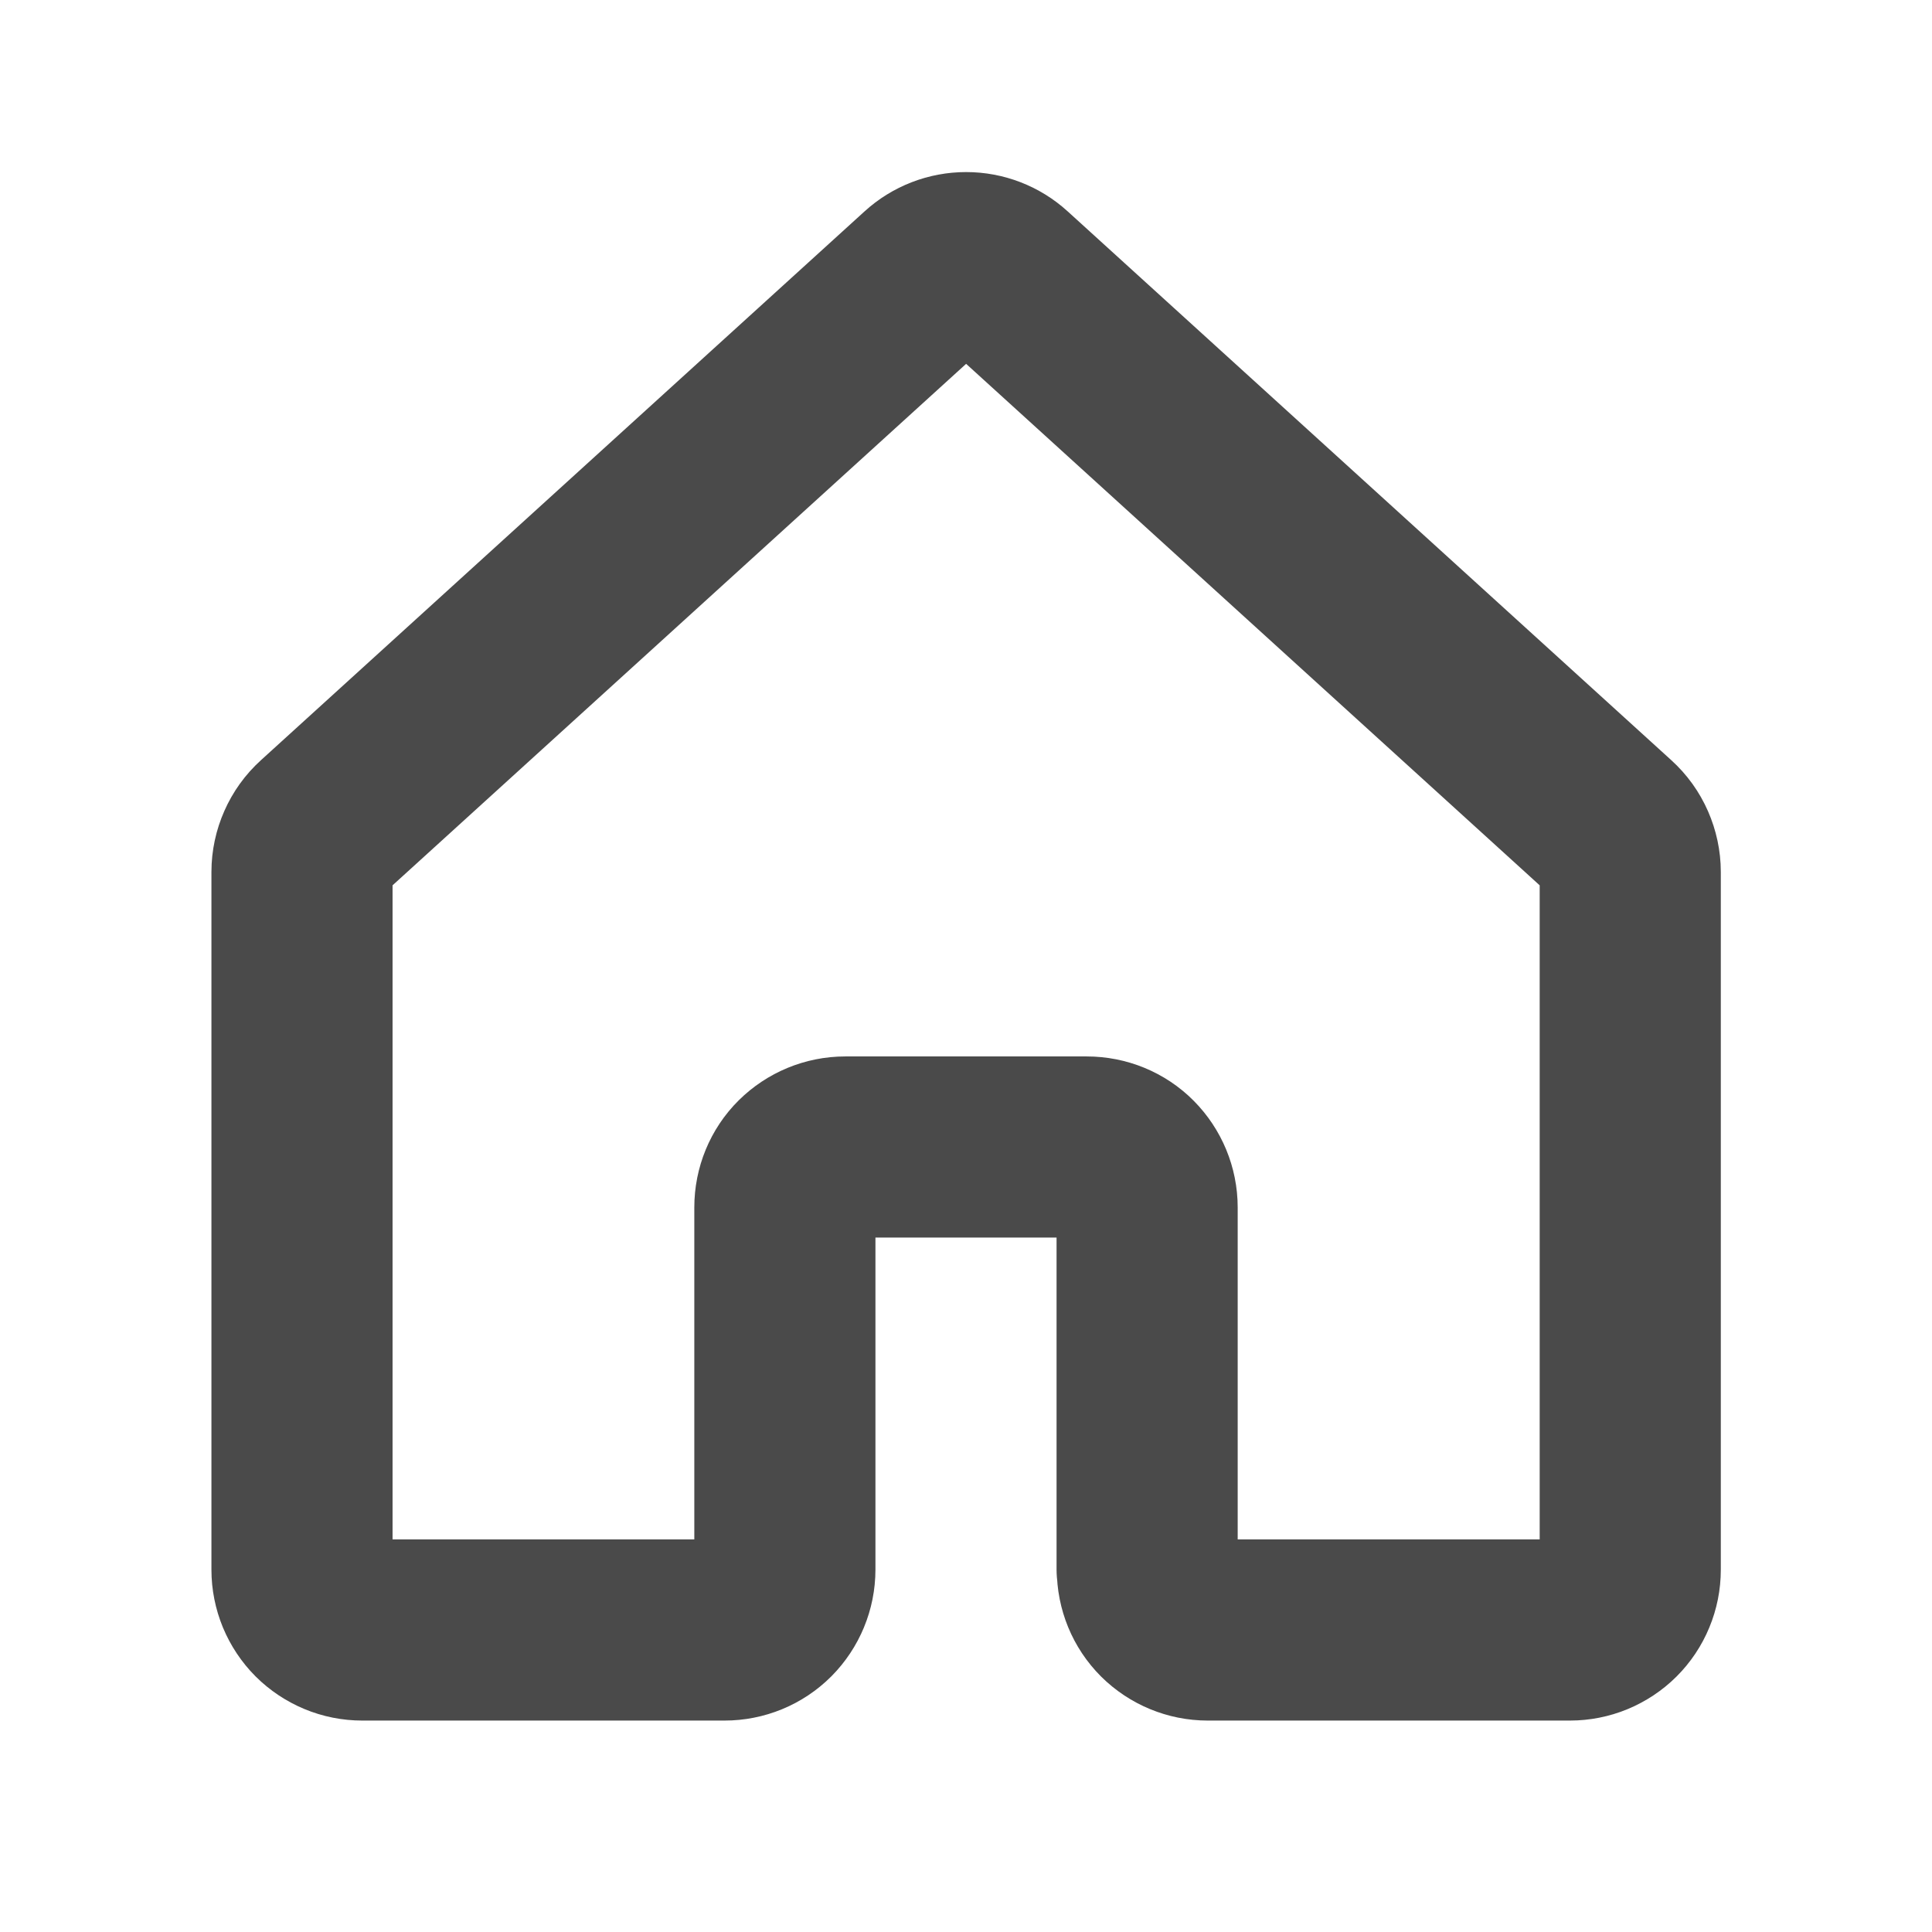
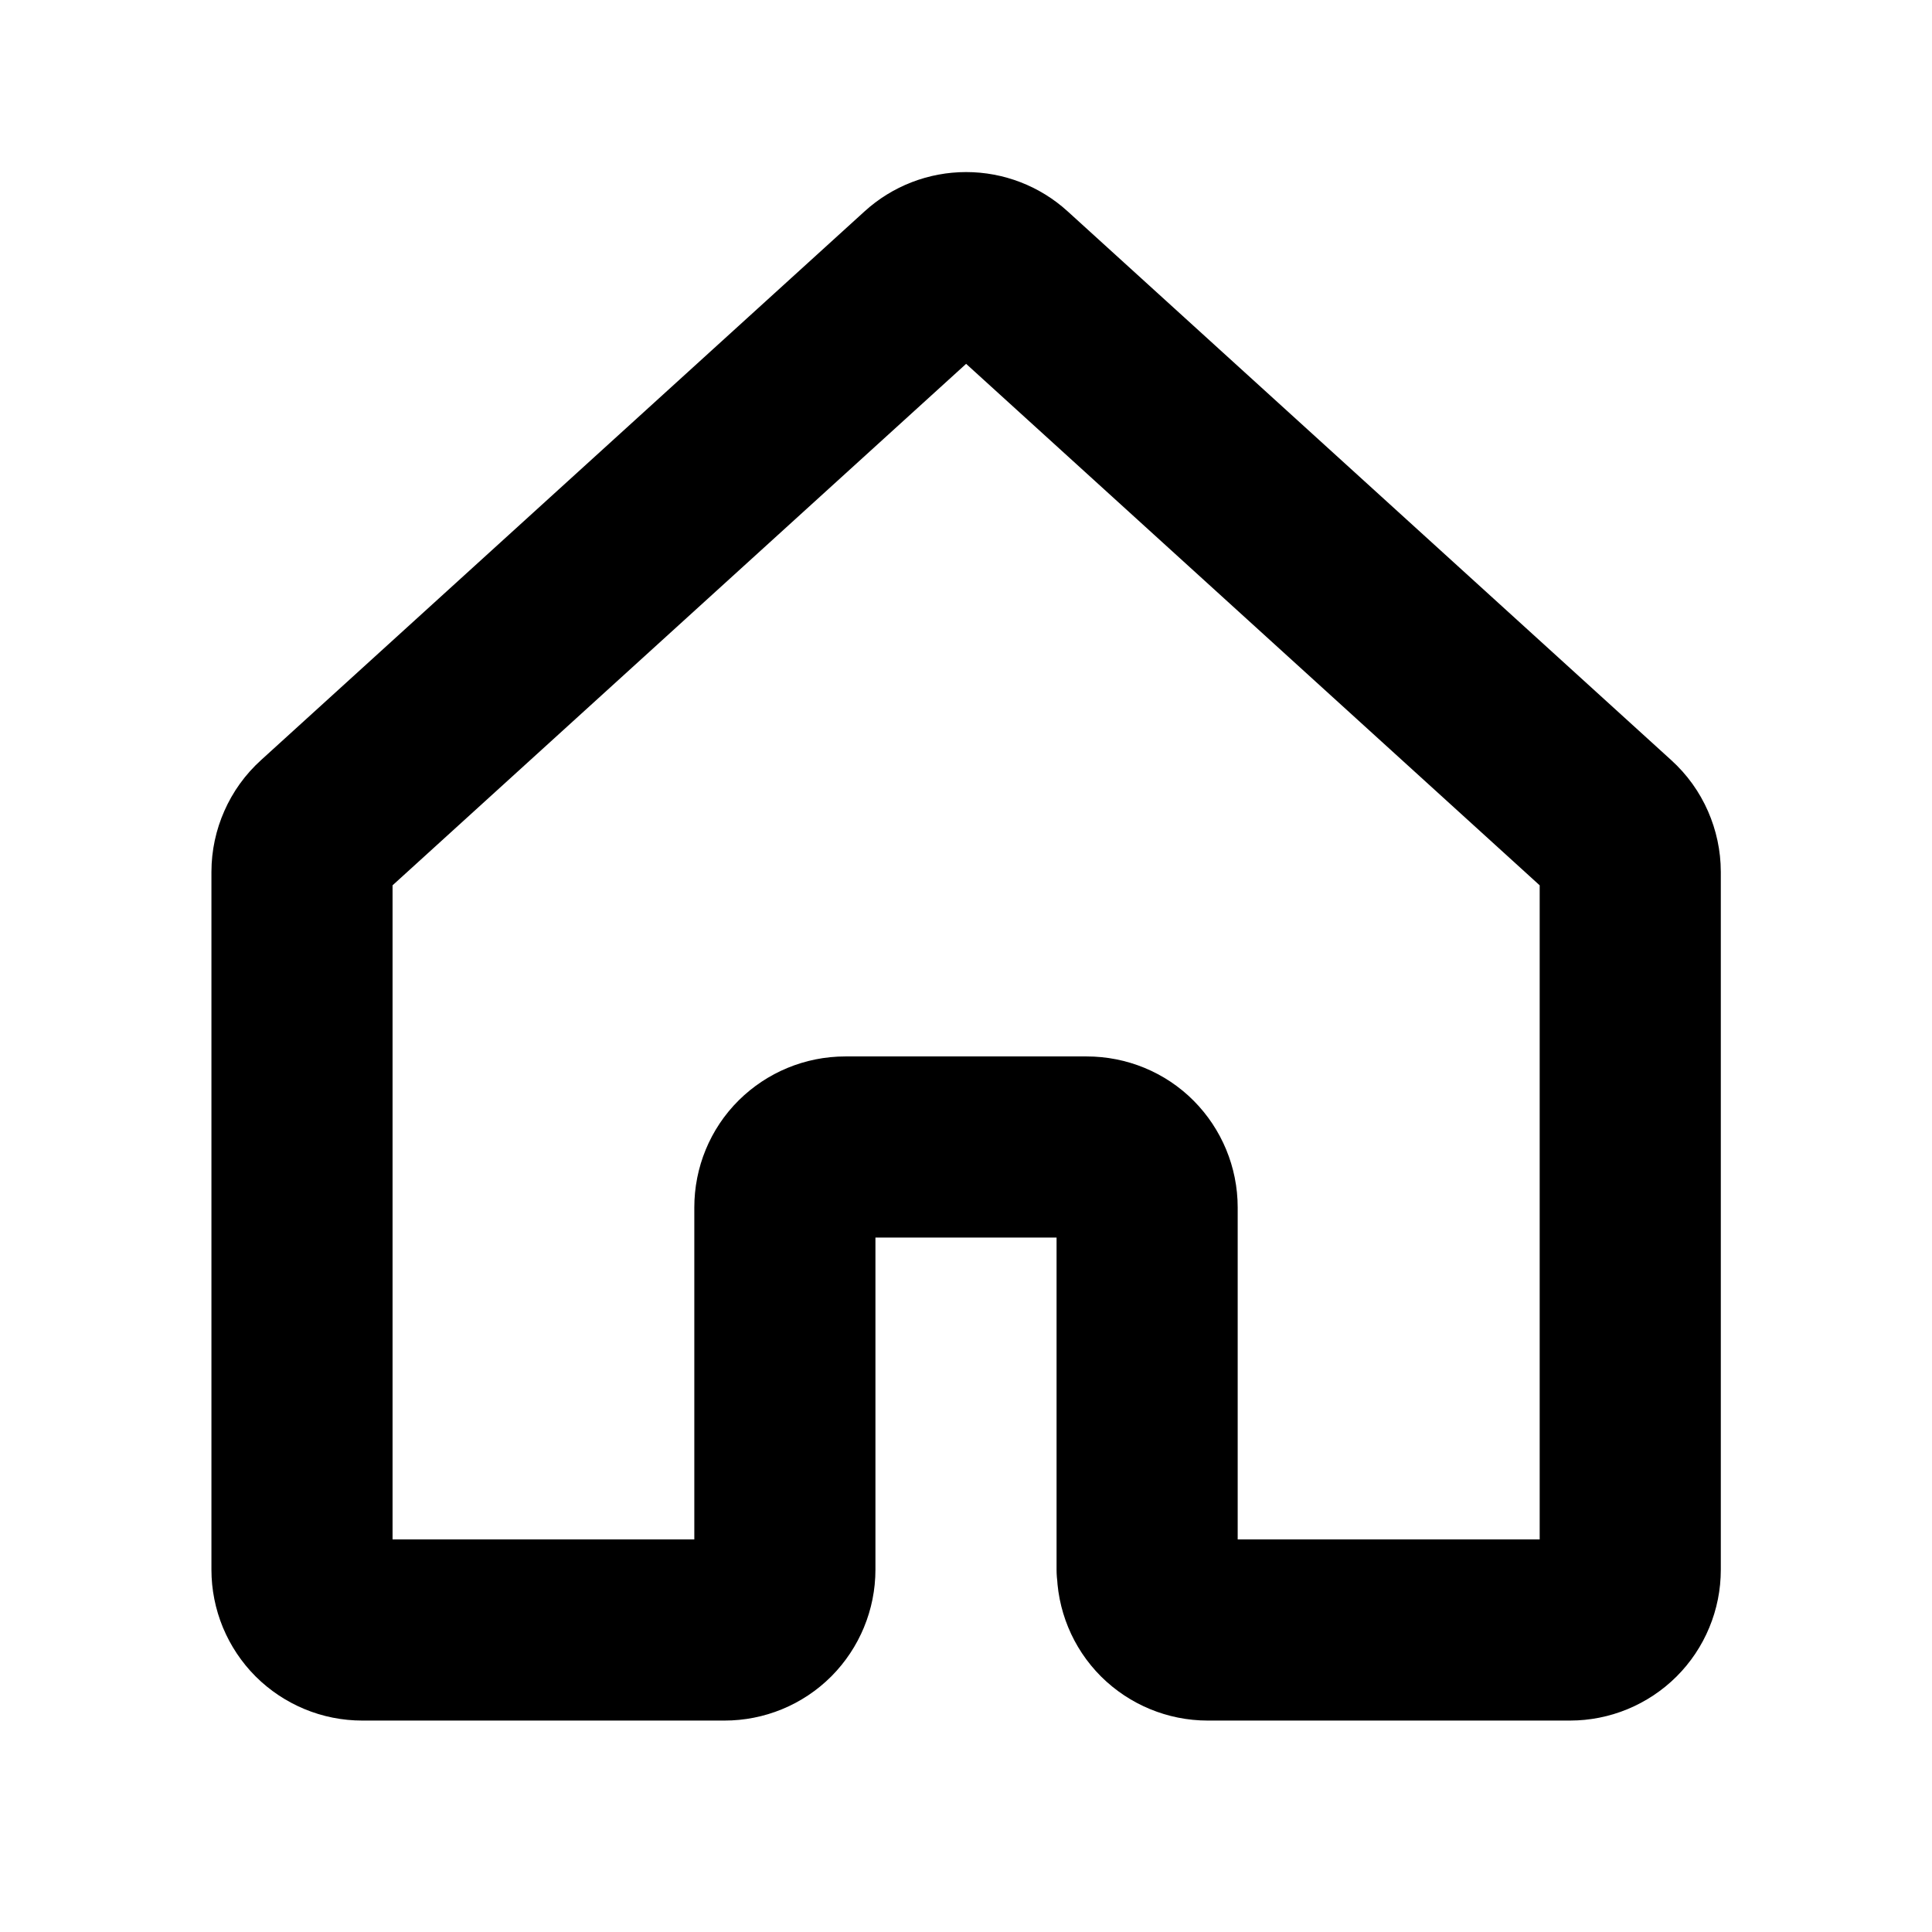
<svg xmlns="http://www.w3.org/2000/svg" fill="none" height="16" viewBox="0 0 16 16" width="16">
-   <path d="m9.5 12.999v-3c0-.133-.053-.26-.146-.354s-.221-.146-.354-.146h-2c-.133 0-.26.053-.354.146s-.146.221-.146.354v3c0 .133-.053.26-.146.354-.094.094-.221.146-.354.146l-3.0 0c-.066 0-.131-.013-.191-.038s-.116-.062-.162-.108c-.046-.046-.083-.102-.108-.162-.025-.061-.038-.126-.038-.191v-5.779c0-.07.015-.139.043-.202.028-.064.069-.121.121-.168l5-4.546c.092-.084.212-.13.336-.13.124 0 .244.046.336.13l5 4.546c.052.047.093.104.121.168.028.064.043.133.043.202v5.779c0 .066-.013.131-.038.191-.025.061-.062.116-.108.162-.046.046-.102.083-.162.108s-.126.038-.191.038l-3-0c-.133 0-.26-.053-.354-.146-.094-.094-.146-.221-.146-.354z" stroke="#4a4a4a" stroke-linecap="round" stroke-linejoin="round" stroke-width="1.5" />
+   <path d="m9.5 12.999v-3c0-.133-.053-.26-.146-.354s-.221-.146-.354-.146h-2c-.133 0-.26.053-.354.146s-.146.221-.146.354v3c0 .133-.053.26-.146.354-.094.094-.221.146-.354.146l-3.0 0c-.066 0-.131-.013-.191-.038s-.116-.062-.162-.108c-.046-.046-.083-.102-.108-.162-.025-.061-.038-.126-.038-.191v-5.779c0-.07.015-.139.043-.202.028-.064.069-.121.121-.168l5-4.546c.092-.084.212-.13.336-.13.124 0 .244.046.336.13l5 4.546c.052.047.093.104.121.168.028.064.043.133.043.202v5.779c0 .066-.013.131-.038.191-.025.061-.062.116-.108.162-.046.046-.102.083-.162.108s-.126.038-.191.038l-3-0c-.133 0-.26-.053-.354-.146-.094-.094-.146-.221-.146-.354z" stroke="currentColor" stroke-linecap="round" stroke-linejoin="round" stroke-width="1.5" />
</svg>
